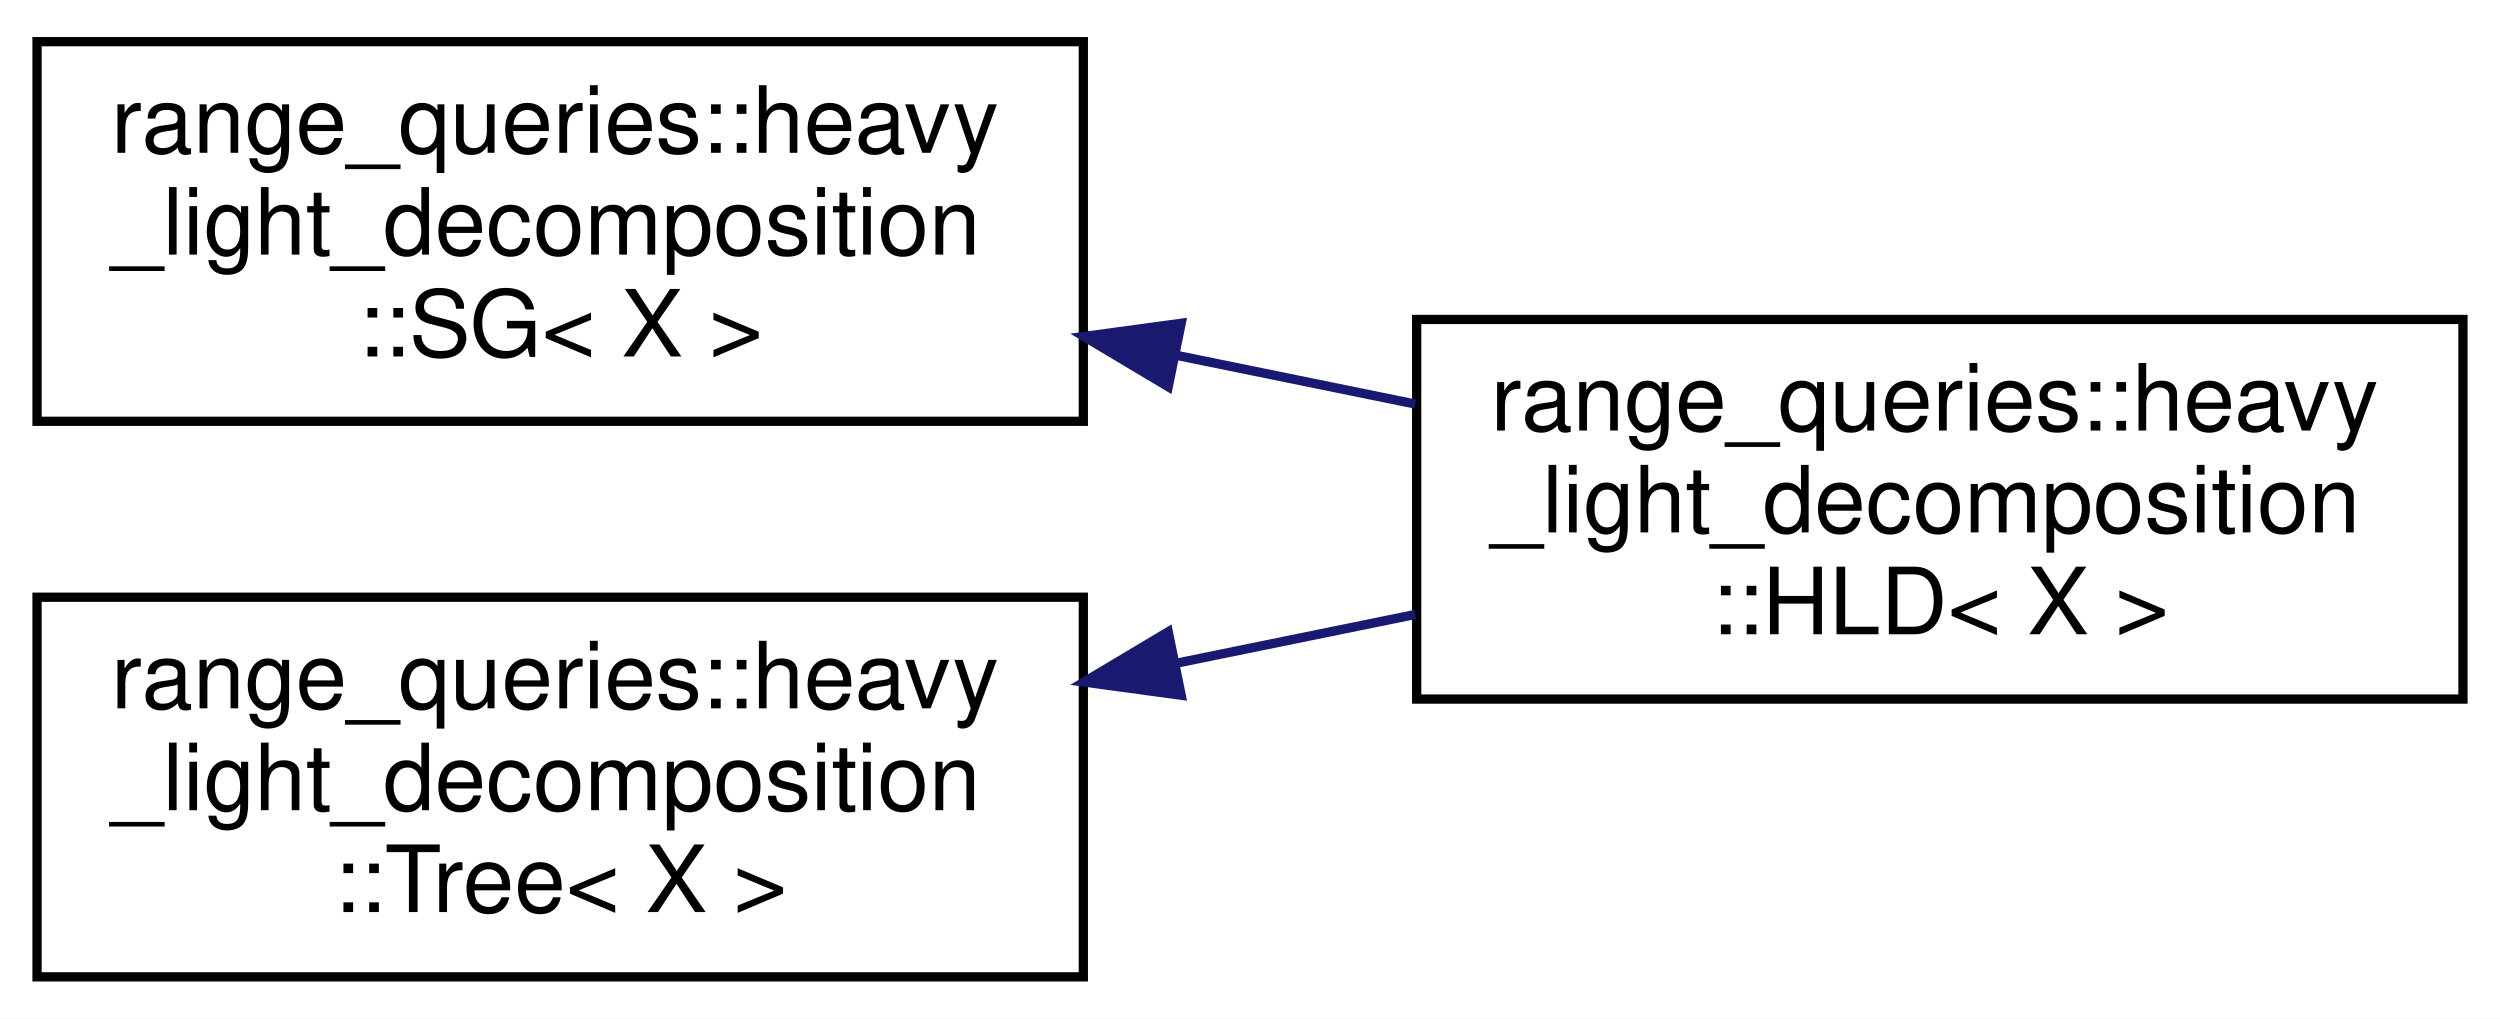
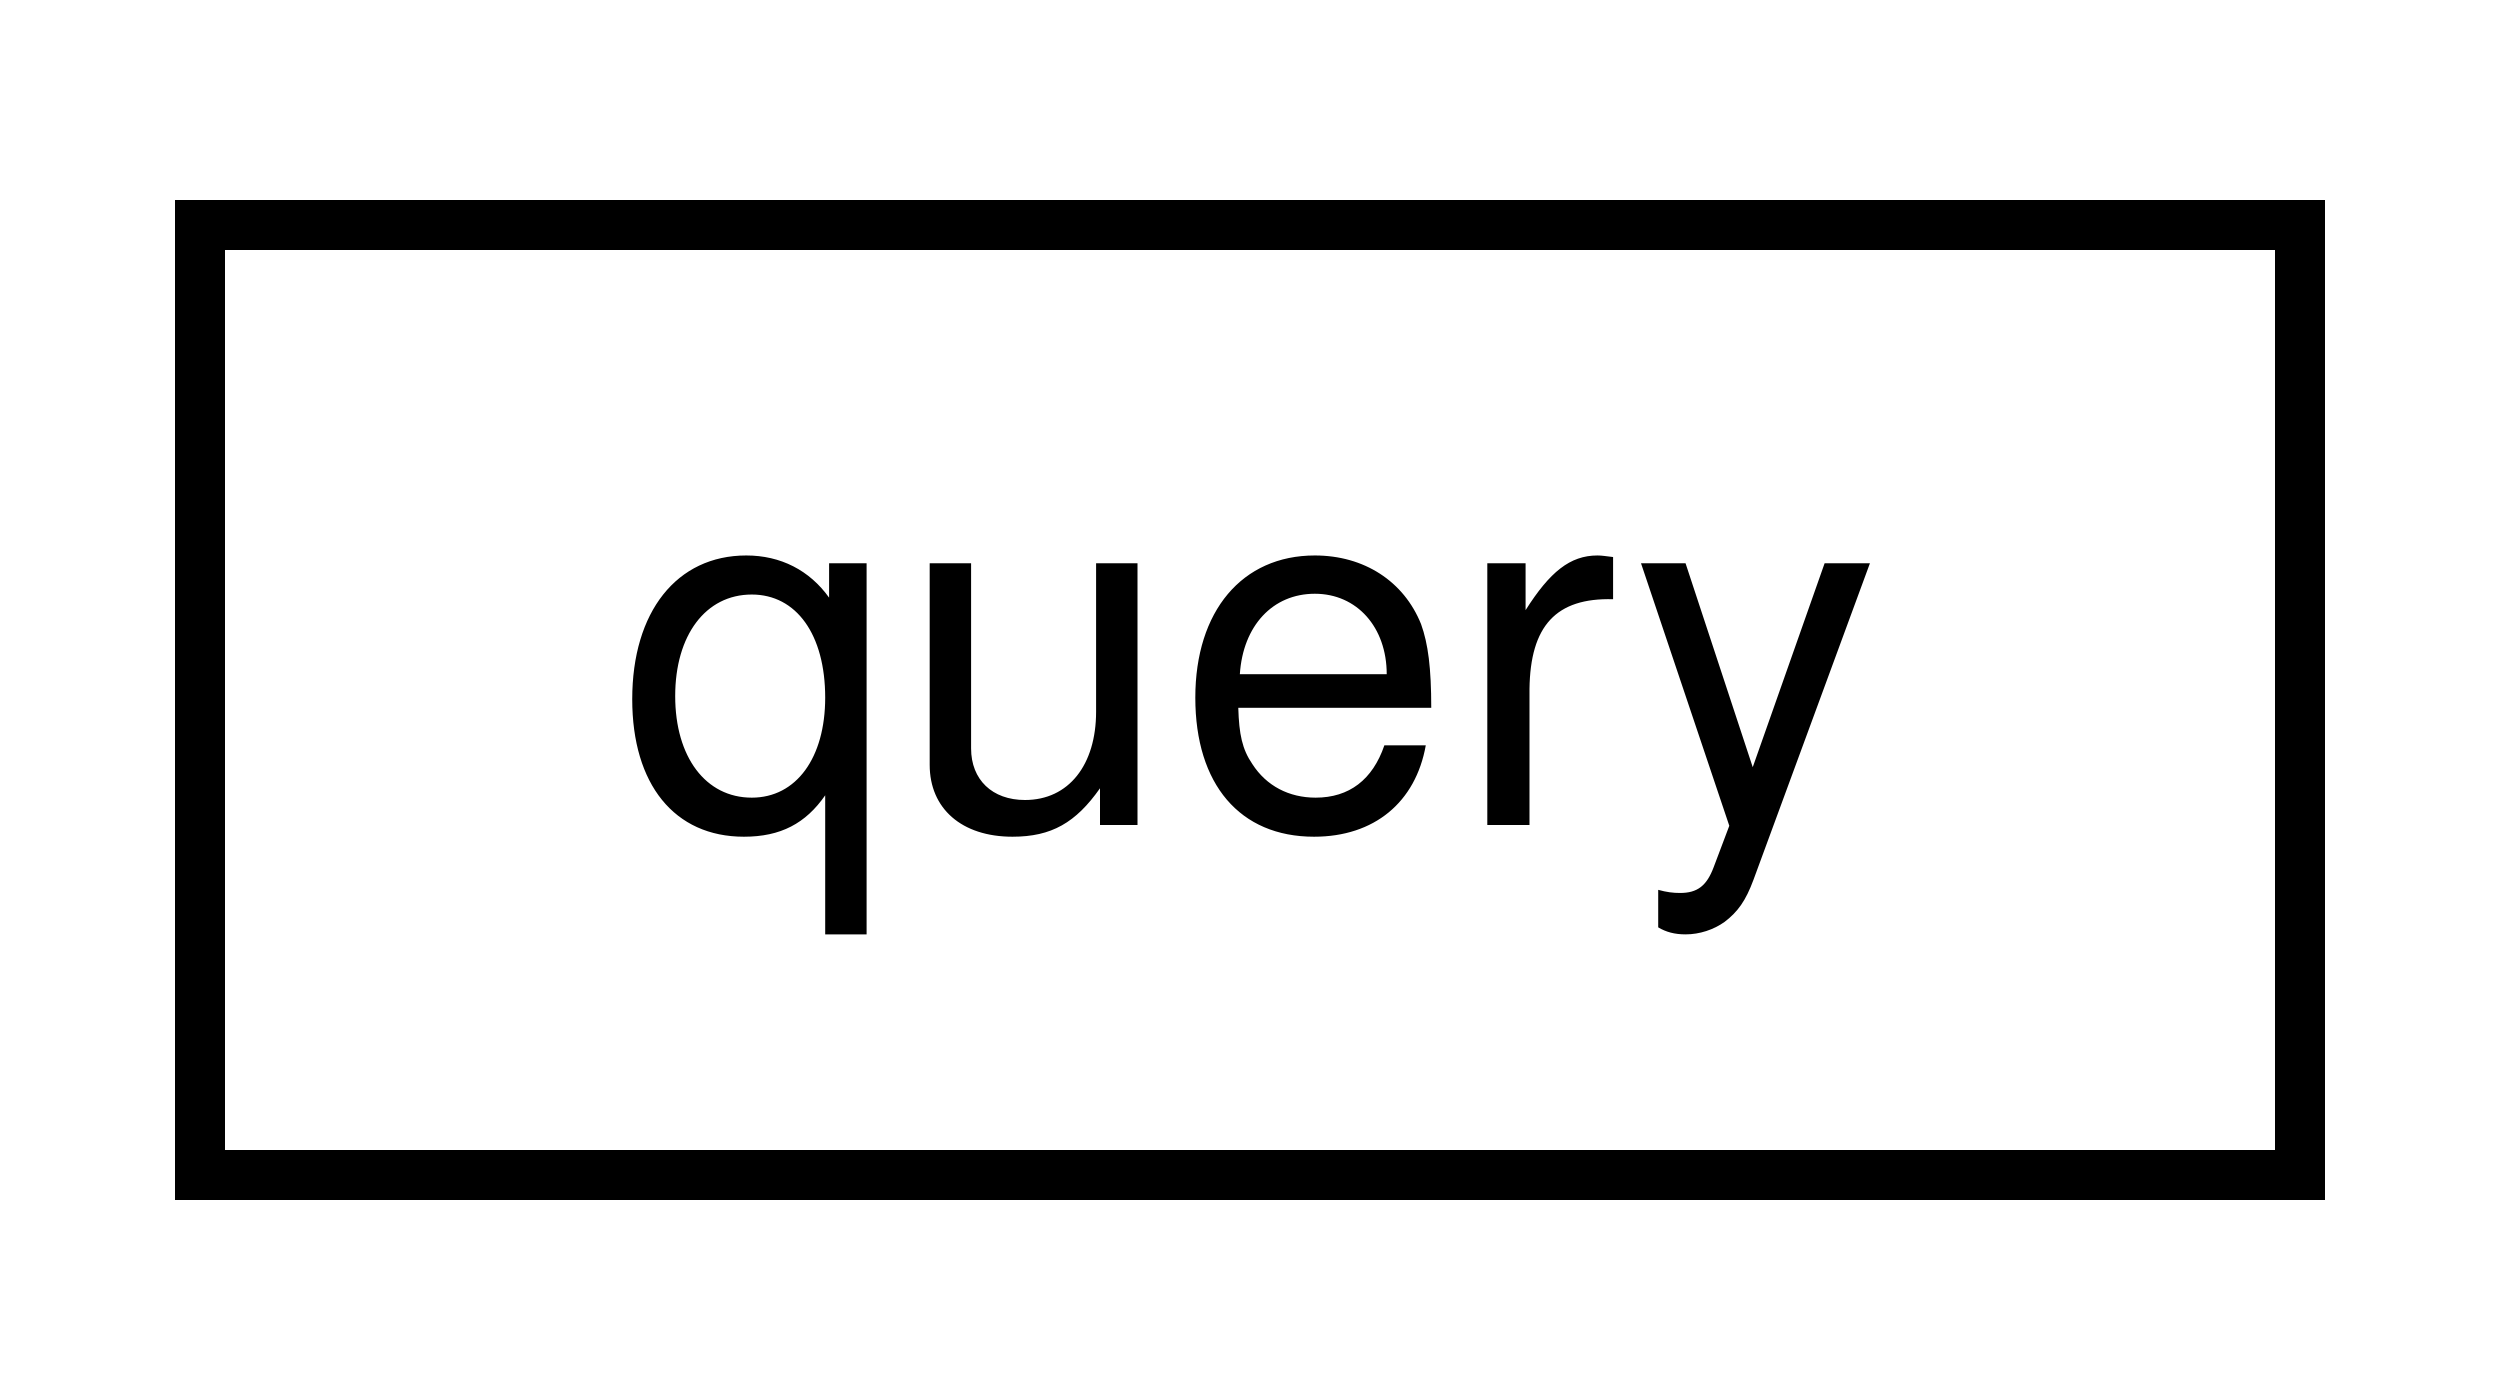
- <svg xmlns="http://www.w3.org/2000/svg" xmlns:xlink="http://www.w3.org/1999/xlink" width="270pt" height="110pt" viewBox="0.00 0.00 270.00 110.00">
-   <g id="graph0" class="graph" transform="scale(1 1) rotate(0) translate(4 106)">
-     <polygon fill="white" stroke="transparent" points="-4,4 -4,-106 266,-106 266,4 -4,4" />
+ <svg xmlns="http://www.w3.org/2000/svg" xmlns:xlink="http://www.w3.org/1999/xlink" width="50pt" height="28pt" viewBox="0.00 0.00 50.00 28.00">
+   <g id="graph0" class="graph" transform="scale(1 1) rotate(0) translate(4 24)">
+     <polygon fill="white" stroke="transparent" points="-4,4 -4,-24 46,-24 46,4 -4,4" />
    <g id="node1" class="node">
      <g id="a_node1">
-         <a xlink:href="d9/d35/classrange__queries_1_1heavy__light__decomposition_1_1_s_g.html" target="_top" xlink:title="Segment Tree, to store heavy chains.">
-           <polygon fill="white" stroke="black" points="0,-60.5 0,-101.5 113,-101.5 113,-60.5 0,-60.5" />
-           <text text-anchor="start" x="8" y="-89.5" font-family="Helvetica,sans-Serif" font-size="10.00">range_queries::heavy</text>
-           <text text-anchor="start" x="8" y="-78.5" font-family="Helvetica,sans-Serif" font-size="10.00">_light_decomposition</text>
-           <text text-anchor="middle" x="56.5" y="-67.5" font-family="Helvetica,sans-Serif" font-size="10.00">::SG&lt; X &gt;</text>
+         <a xlink:href="dd/d1b/structquery.html" target="_top" xlink:title=" ">
+           <polygon fill="white" stroke="black" points="0,-0.5 0,-19.5 42,-19.5 42,-0.5 0,-0.5" />
+           <text text-anchor="middle" x="21" y="-7.5" font-family="Helvetica,sans-Serif" font-size="10.00">query</text>
        </a>
      </g>
    </g>
-     <g id="node2" class="node">
-       <g id="a_node2">
-         <a xlink:href="d2/d8a/classrange__queries_1_1heavy__light__decomposition_1_1_h_l_d.html" target="_top" xlink:title="The Heavy-Light Decomposition class.">
-           <polygon fill="white" stroke="black" points="149,-30.5 149,-71.5 262,-71.5 262,-30.5 149,-30.5" />
-           <text text-anchor="start" x="157" y="-59.5" font-family="Helvetica,sans-Serif" font-size="10.00">range_queries::heavy</text>
-           <text text-anchor="start" x="157" y="-48.5" font-family="Helvetica,sans-Serif" font-size="10.00">_light_decomposition</text>
-           <text text-anchor="middle" x="205.5" y="-37.5" font-family="Helvetica,sans-Serif" font-size="10.00">::HLD&lt; X &gt;</text>
-         </a>
-       </g>
-     </g>
-     <g id="edge1" class="edge">
-       <path fill="none" stroke="midnightblue" d="M123.08,-67.62C131.68,-65.86 140.43,-64.08 148.85,-62.36" />
-       <polygon fill="midnightblue" stroke="midnightblue" points="122.17,-64.23 113.07,-69.66 123.57,-71.09 122.17,-64.23" />
-     </g>
-     <g id="node3" class="node">
-       <g id="a_node3">
-         <a xlink:href="d1/d51/classrange__queries_1_1heavy__light__decomposition_1_1_tree.html" target="_top" xlink:title="A Basic Tree, which supports binary lifting.">
-           <polygon fill="white" stroke="black" points="0,-0.5 0,-41.5 113,-41.5 113,-0.5 0,-0.5" />
-           <text text-anchor="start" x="8" y="-29.5" font-family="Helvetica,sans-Serif" font-size="10.00">range_queries::heavy</text>
-           <text text-anchor="start" x="8" y="-18.5" font-family="Helvetica,sans-Serif" font-size="10.00">_light_decomposition</text>
-           <text text-anchor="middle" x="56.5" y="-7.5" font-family="Helvetica,sans-Serif" font-size="10.00">::Tree&lt; X &gt;</text>
-         </a>
-       </g>
-     </g>
-     <g id="edge2" class="edge">
-       <path fill="none" stroke="midnightblue" d="M123.08,-34.38C131.68,-36.14 140.43,-37.92 148.85,-39.64" />
-       <polygon fill="midnightblue" stroke="midnightblue" points="123.57,-30.91 113.07,-32.34 122.17,-37.77 123.57,-30.91" />
-     </g>
  </g>
</svg>
